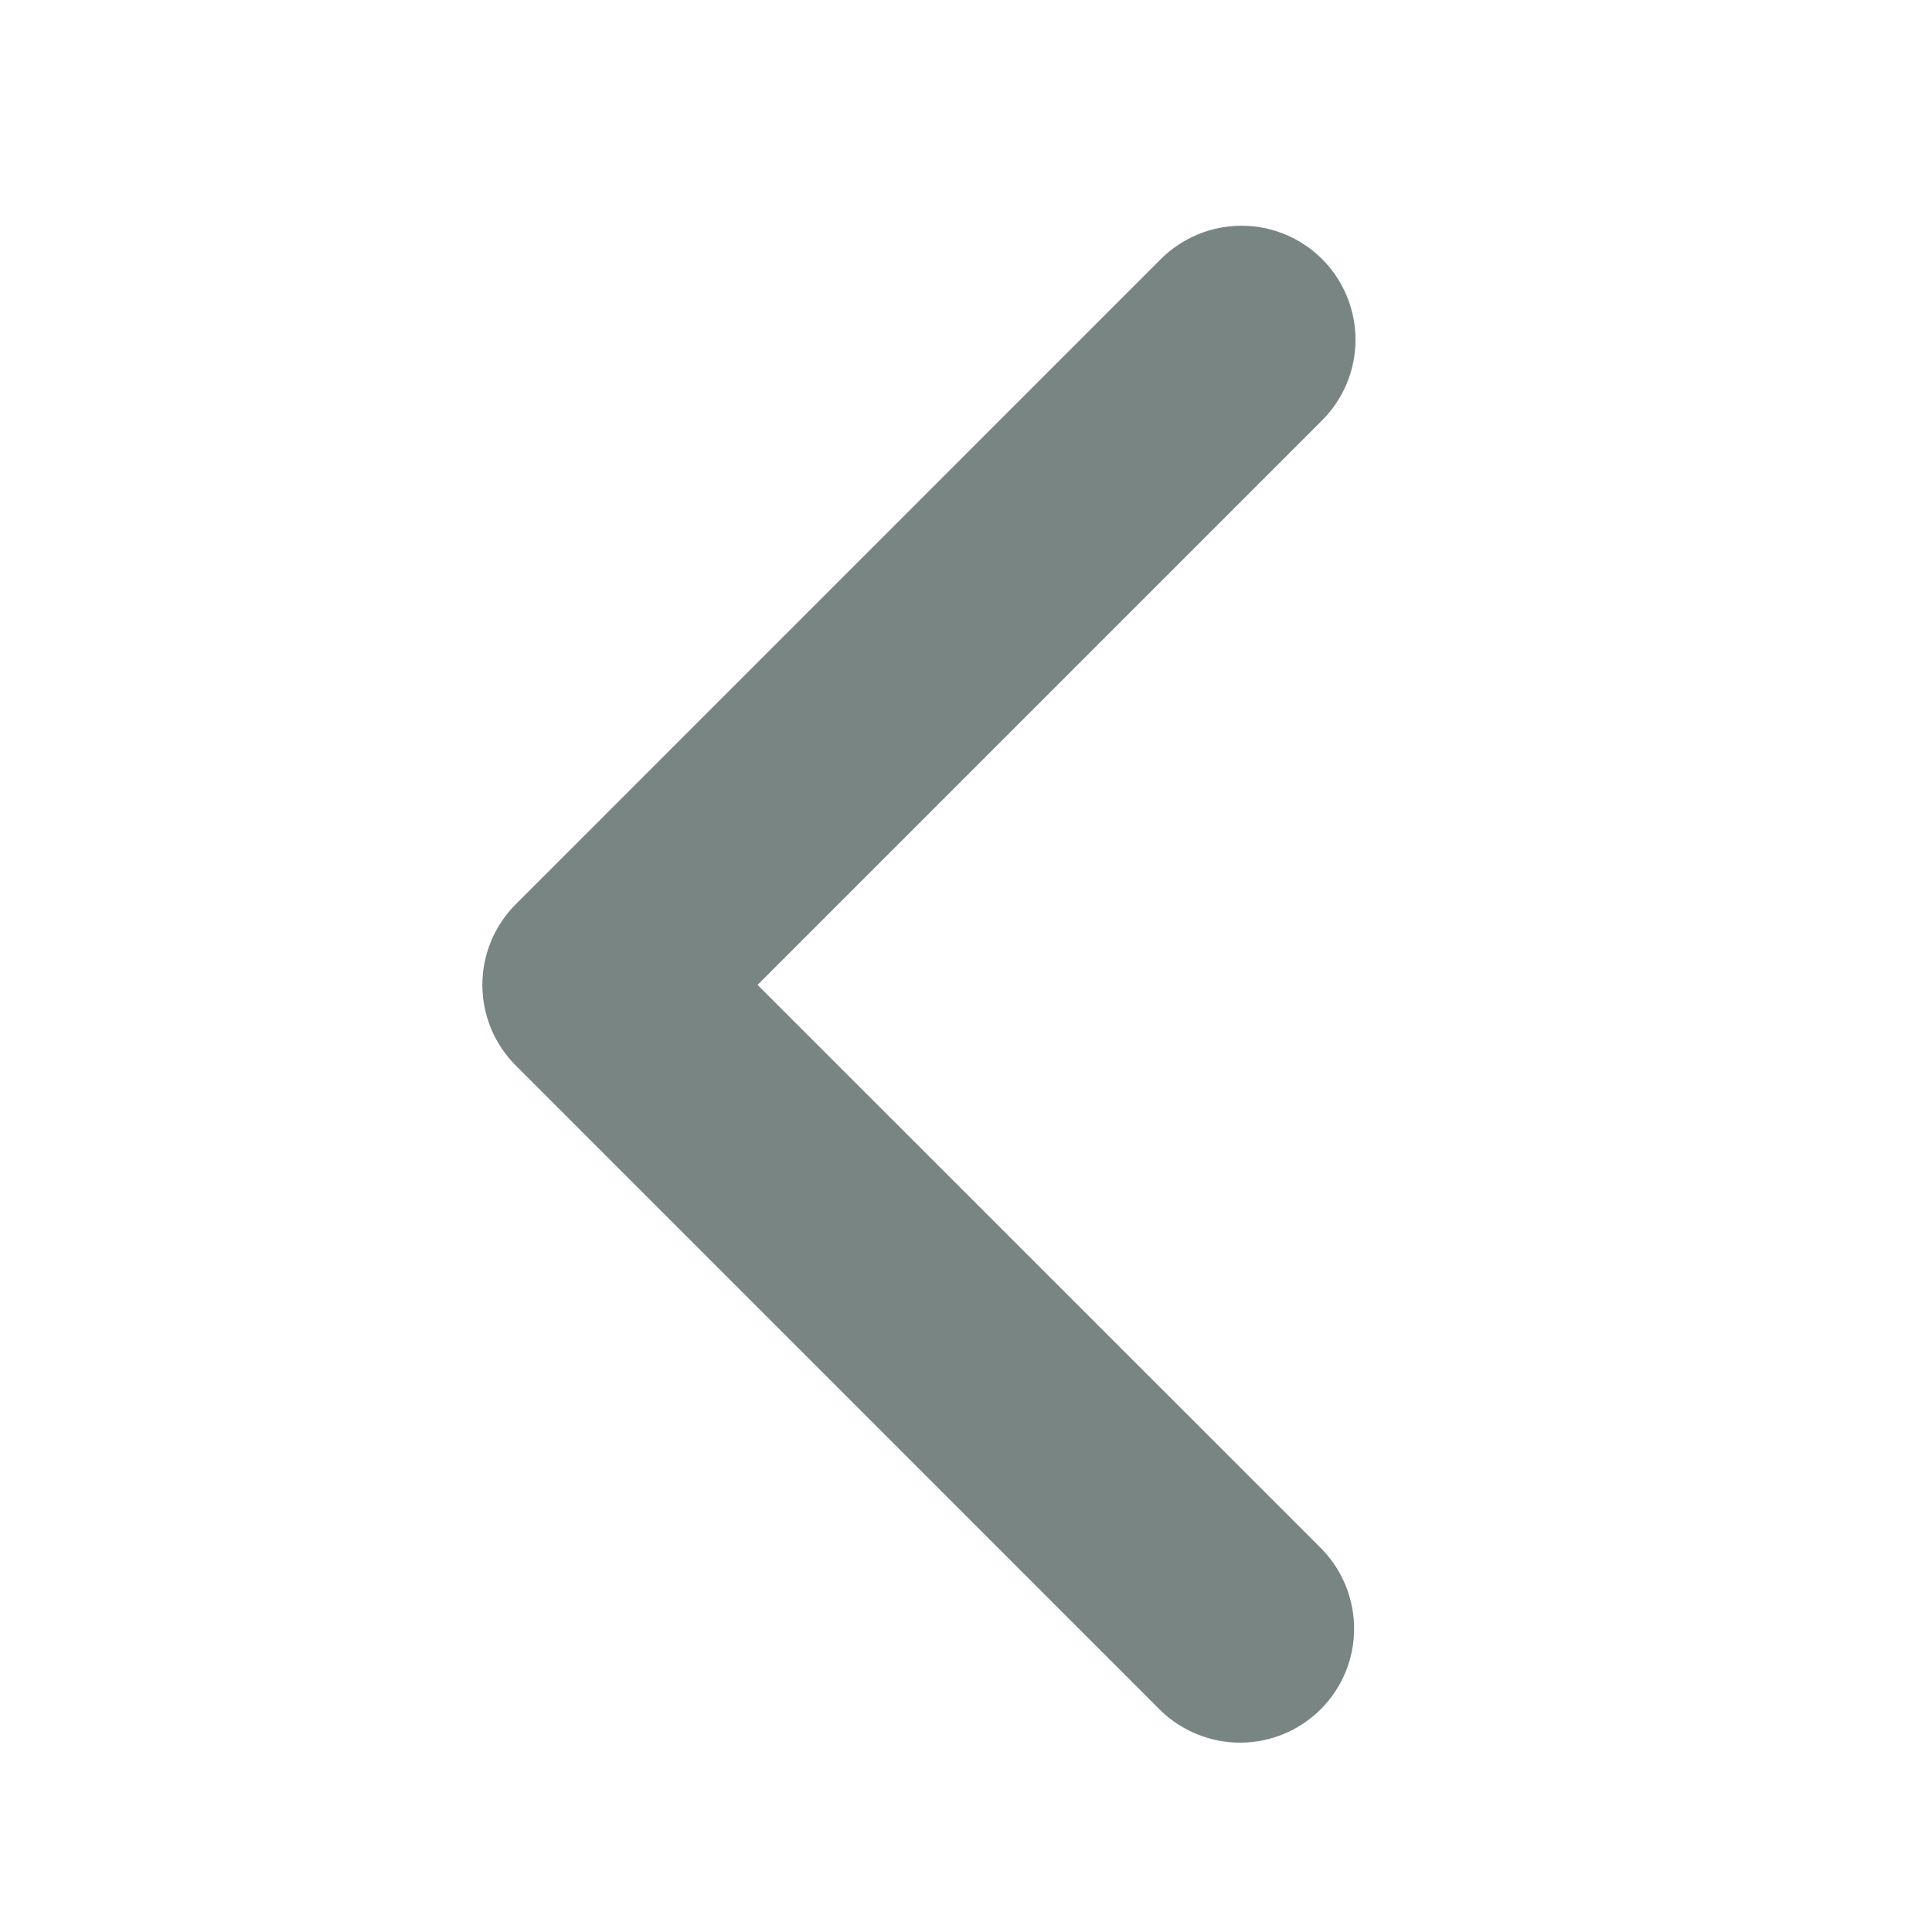
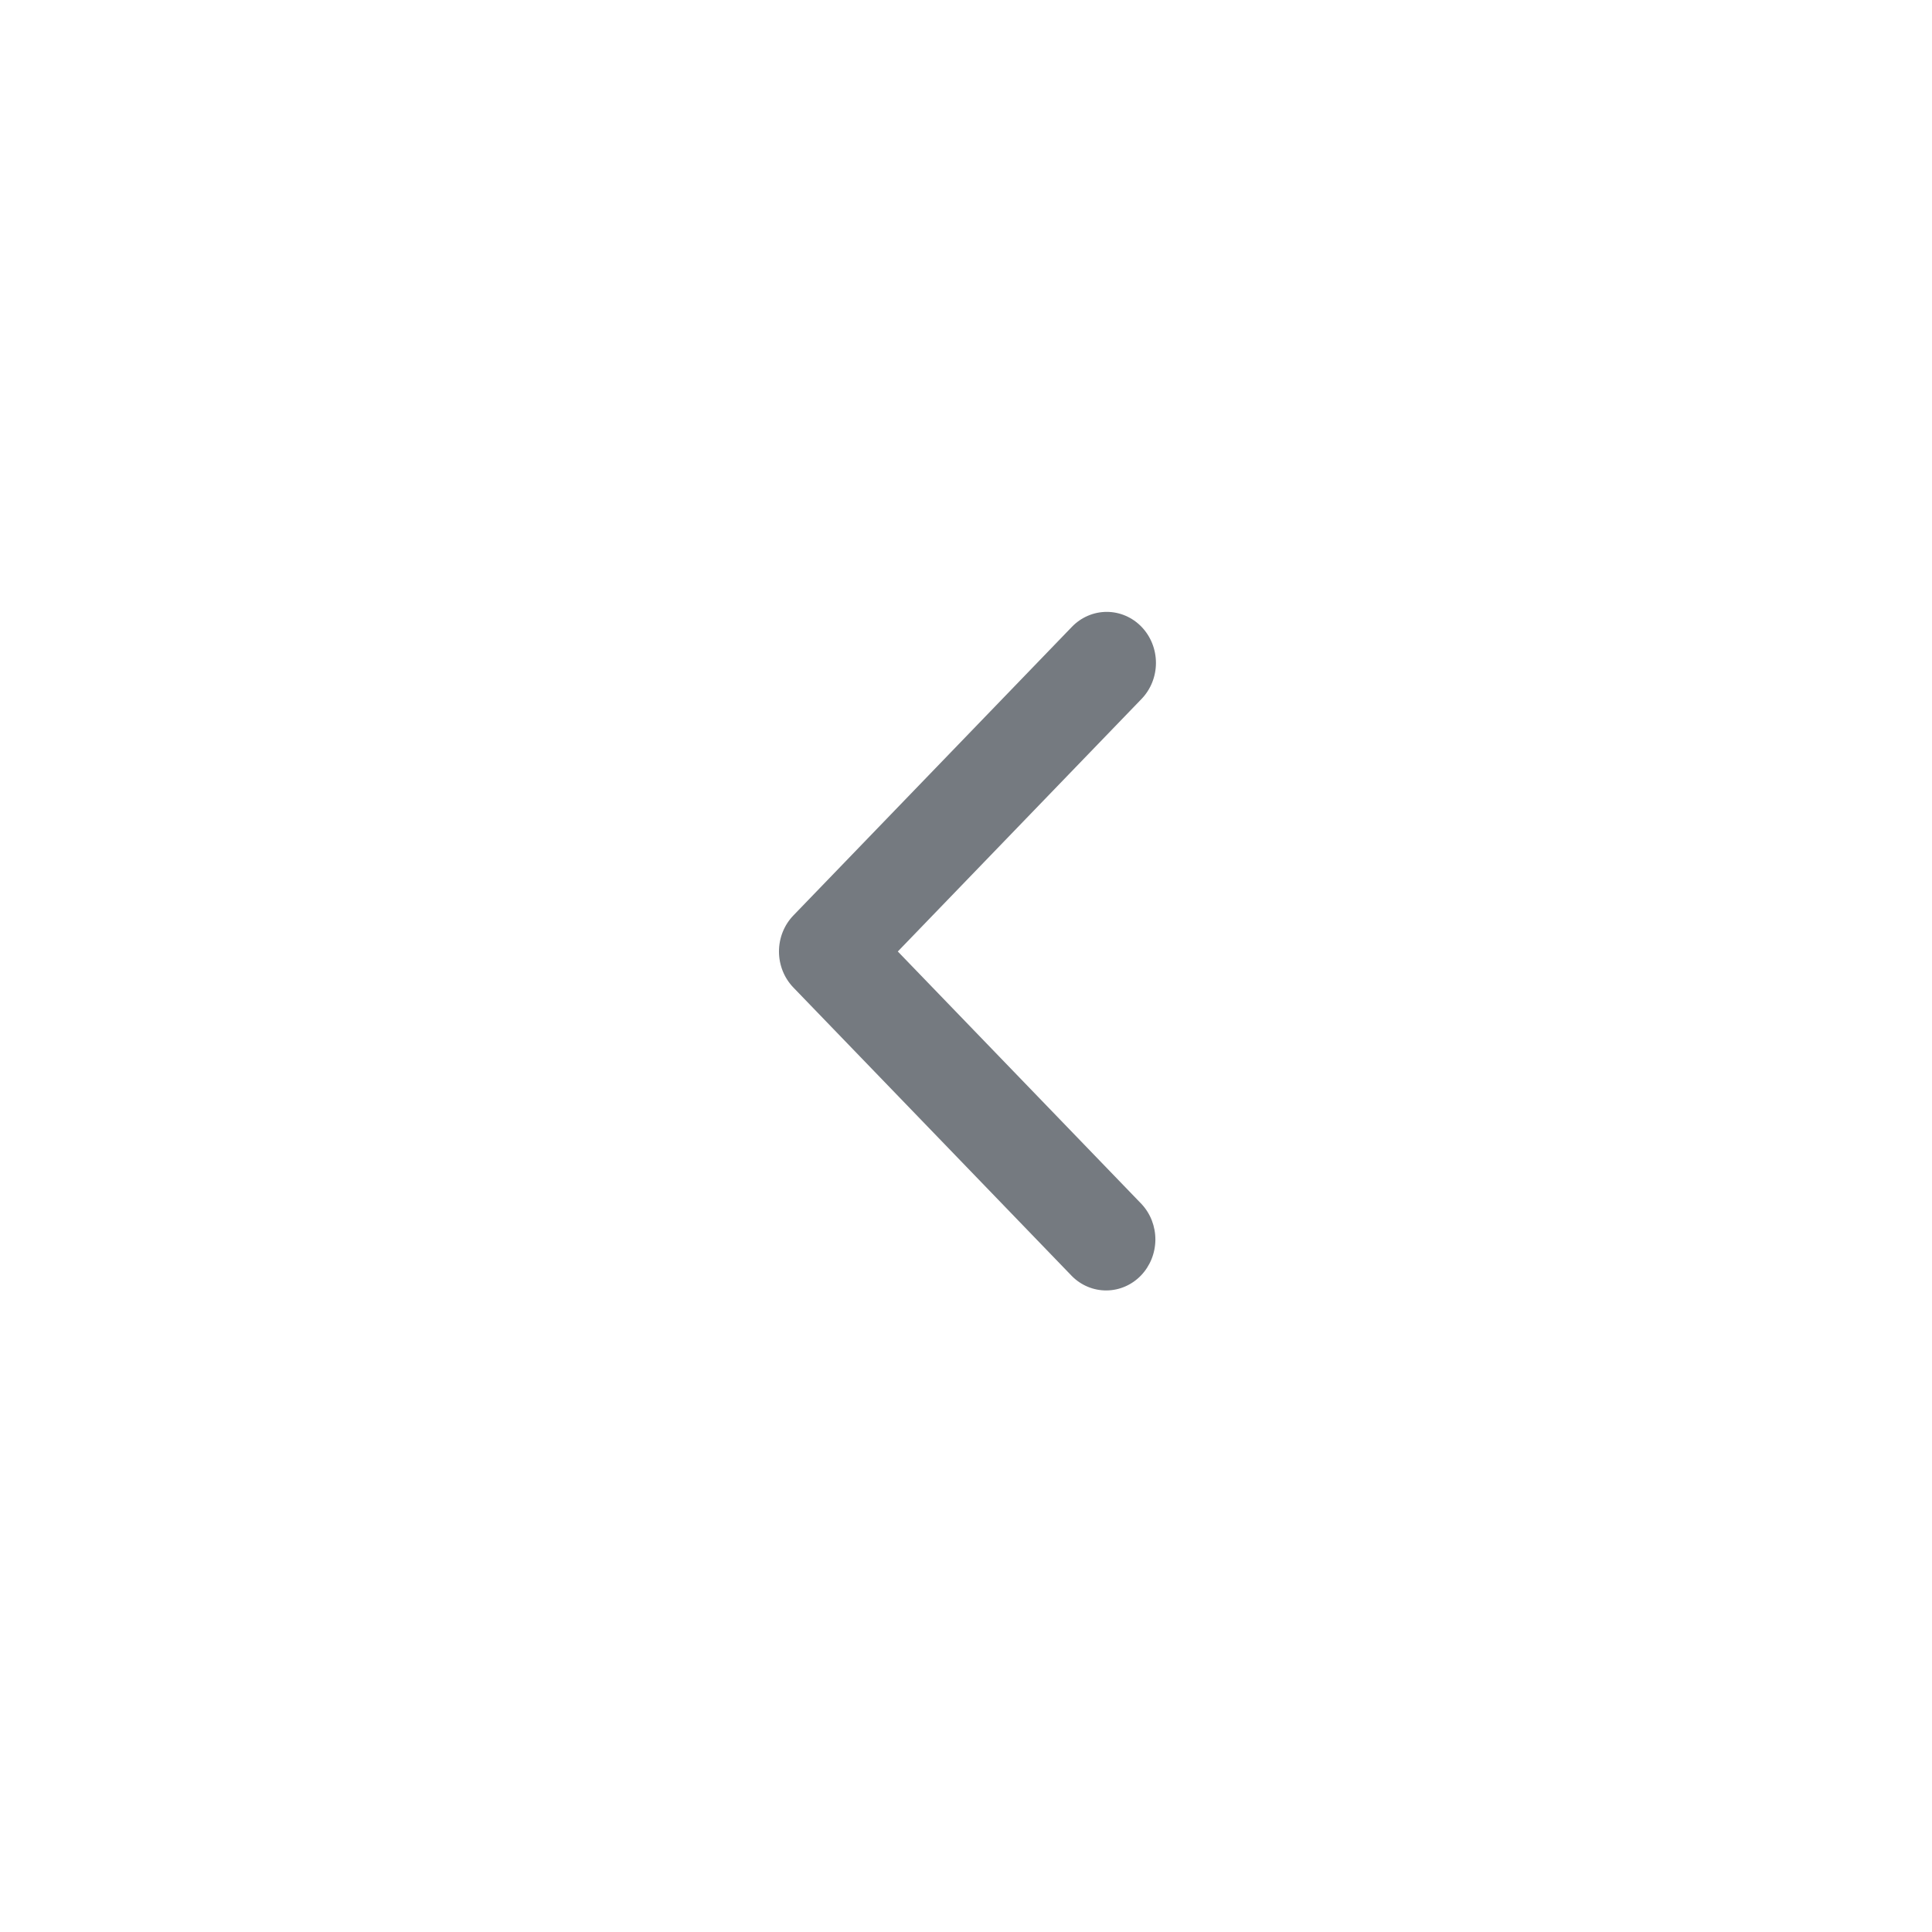
- <svg xmlns="http://www.w3.org/2000/svg" width="18" height="18" viewBox="0 0 18 18" fill="none">
-   <g id="ep:arrow-right-bold">
-     <path id="Vector" d="M12.318 2.414C12.517 2.613 12.629 2.884 12.629 3.165C12.629 3.447 12.517 3.717 12.318 3.916L7.058 9.176L12.318 14.435C12.511 14.636 12.618 14.904 12.616 15.183C12.614 15.461 12.502 15.728 12.305 15.925C12.108 16.122 11.841 16.233 11.563 16.236C11.284 16.238 11.016 16.131 10.815 15.938L4.805 9.927C4.606 9.728 4.494 9.458 4.494 9.176C4.494 8.894 4.606 8.624 4.805 8.425L10.815 2.414C11.015 2.215 11.285 2.103 11.567 2.103C11.848 2.103 12.119 2.215 12.318 2.414Z" fill="#798583" />
-   </g>
+ <svg xmlns="http://www.w3.org/2000/svg" width="41" height="41" viewBox="0 0 41 41" fill="none">
+   <path d="M24.225 13.302C24.421 13.505 24.531 13.781 24.531 14.068C24.531 14.355 24.421 14.63 24.225 14.833L19.053 20.192L24.225 25.551C24.416 25.755 24.521 26.028 24.519 26.312C24.516 26.596 24.406 26.867 24.213 27.068C24.019 27.269 23.757 27.383 23.483 27.385C23.209 27.388 22.945 27.279 22.748 27.081L16.837 20.957C16.641 20.754 16.531 20.479 16.531 20.192C16.531 19.905 16.641 19.63 16.837 19.427L22.748 13.302C22.944 13.099 23.21 12.985 23.487 12.985C23.764 12.985 24.029 13.099 24.225 13.302Z" fill="#757A80" />
</svg>
